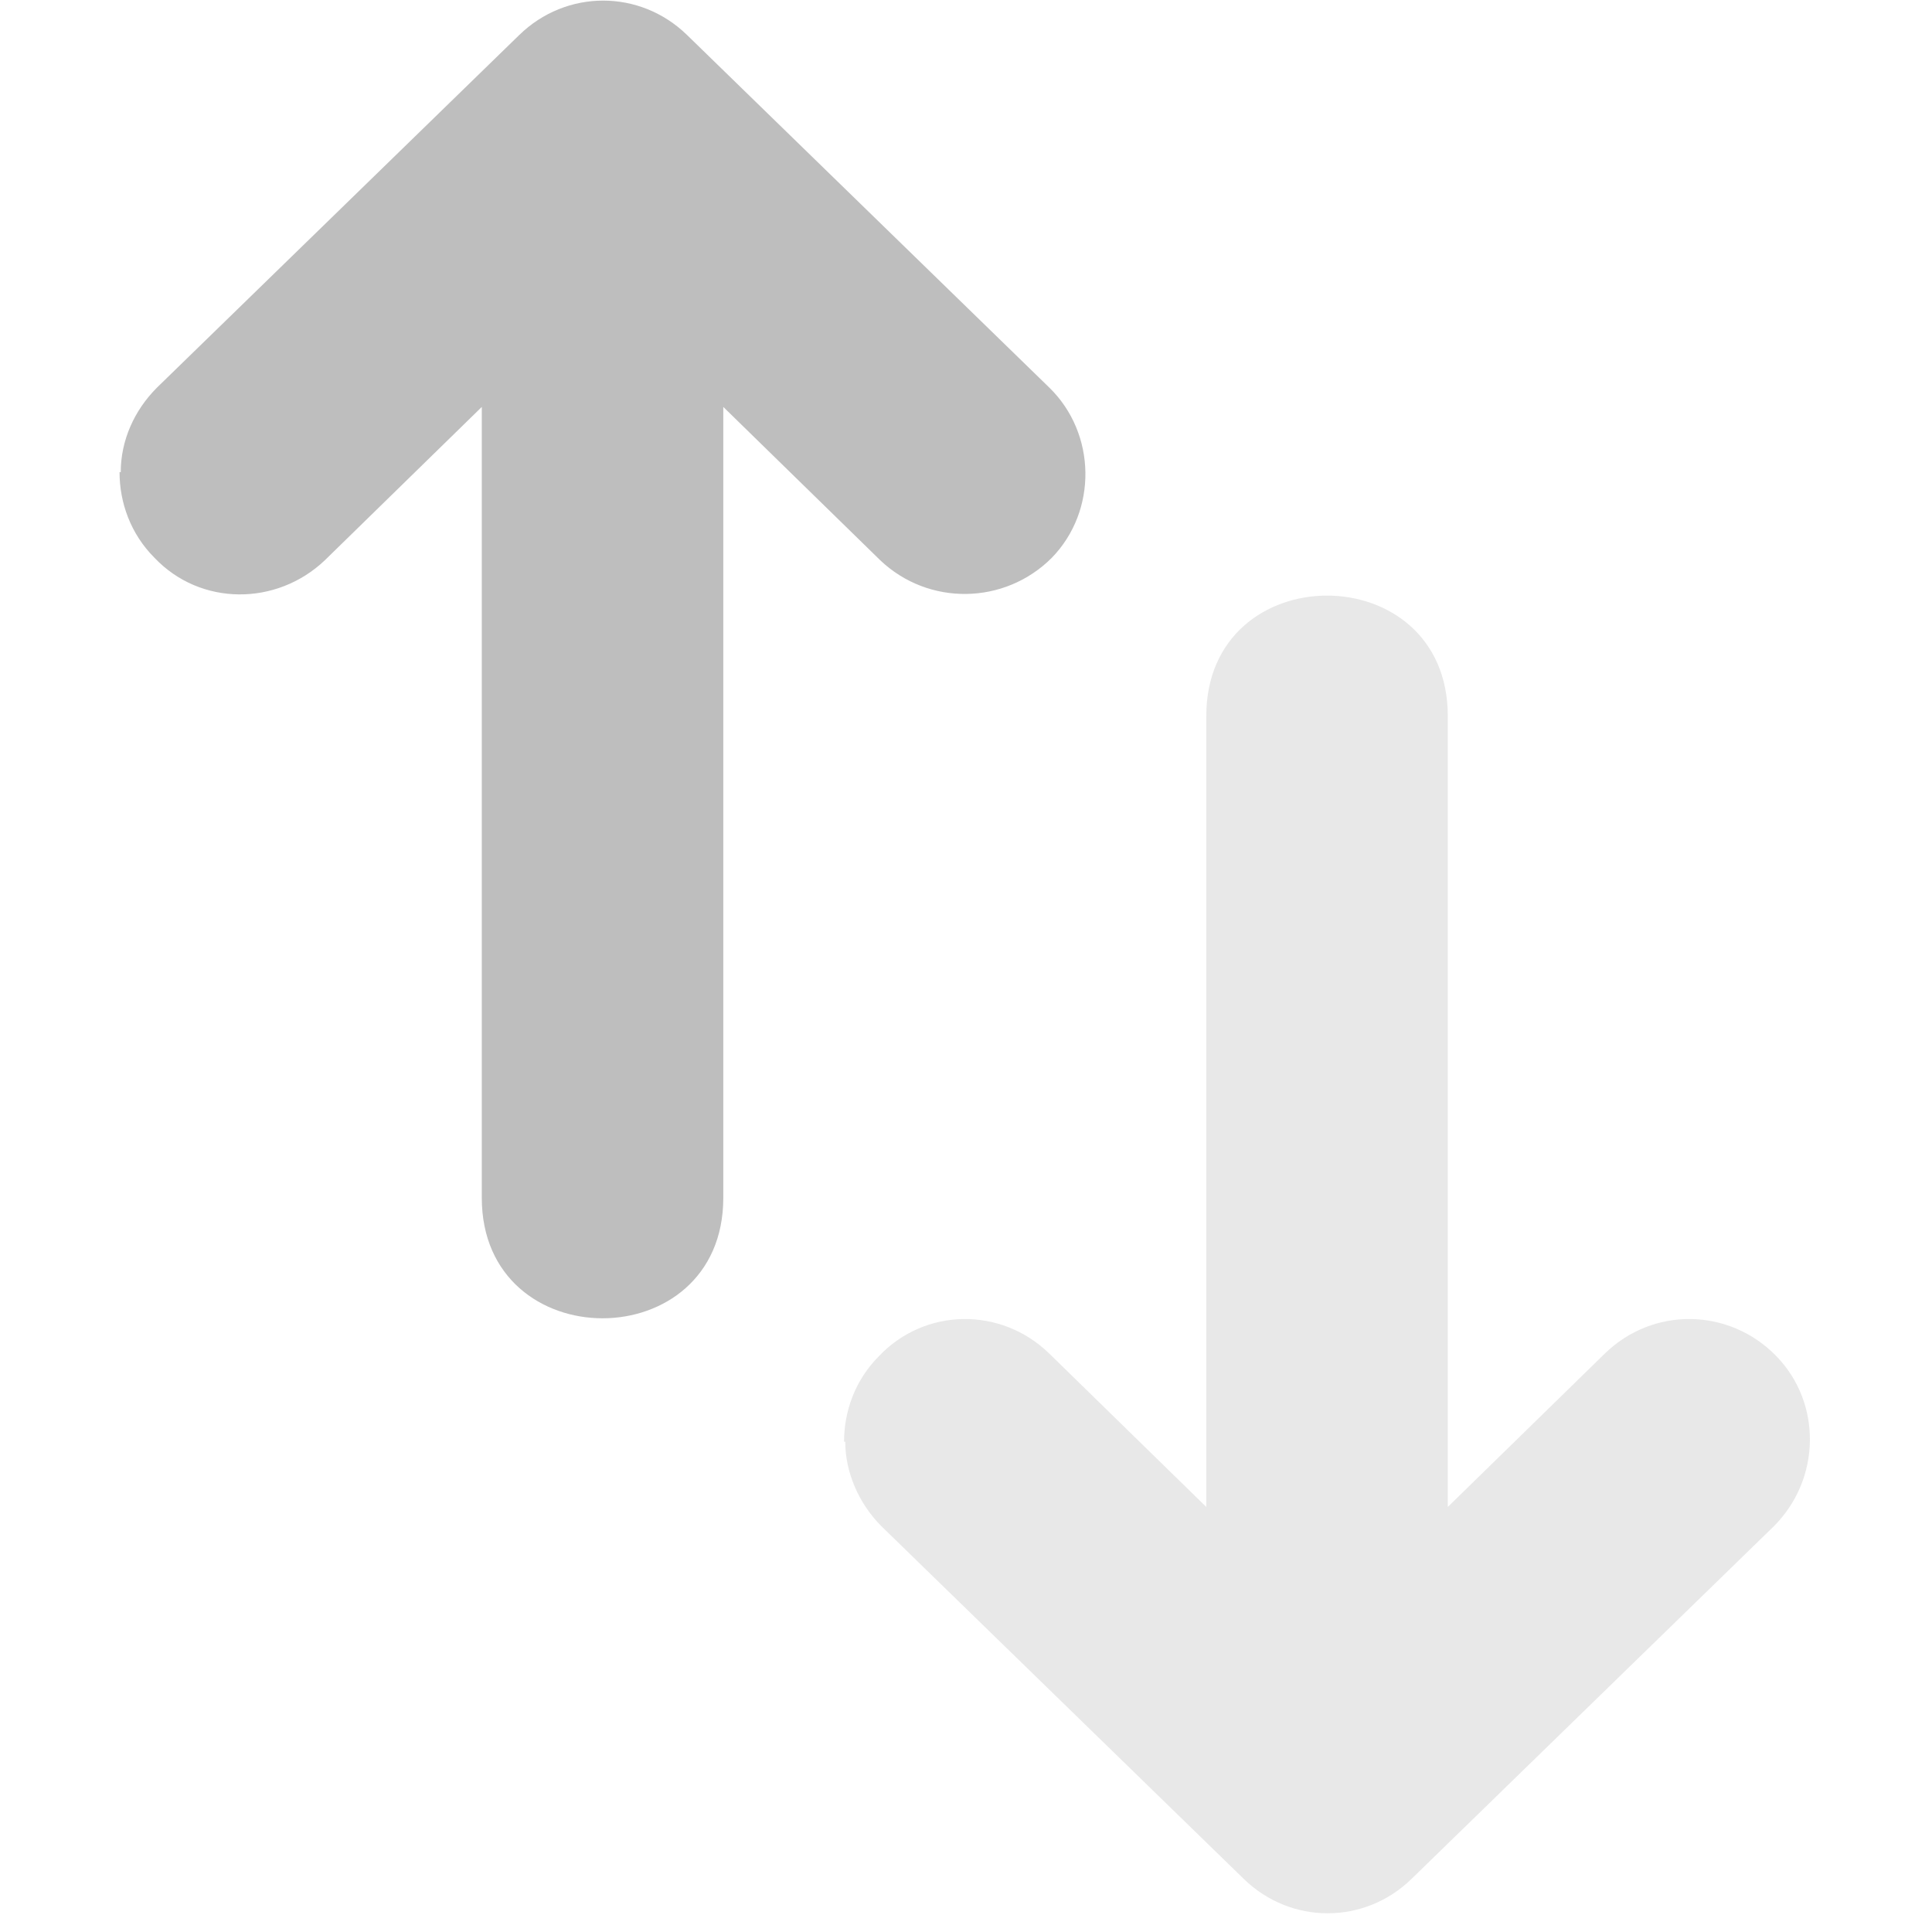
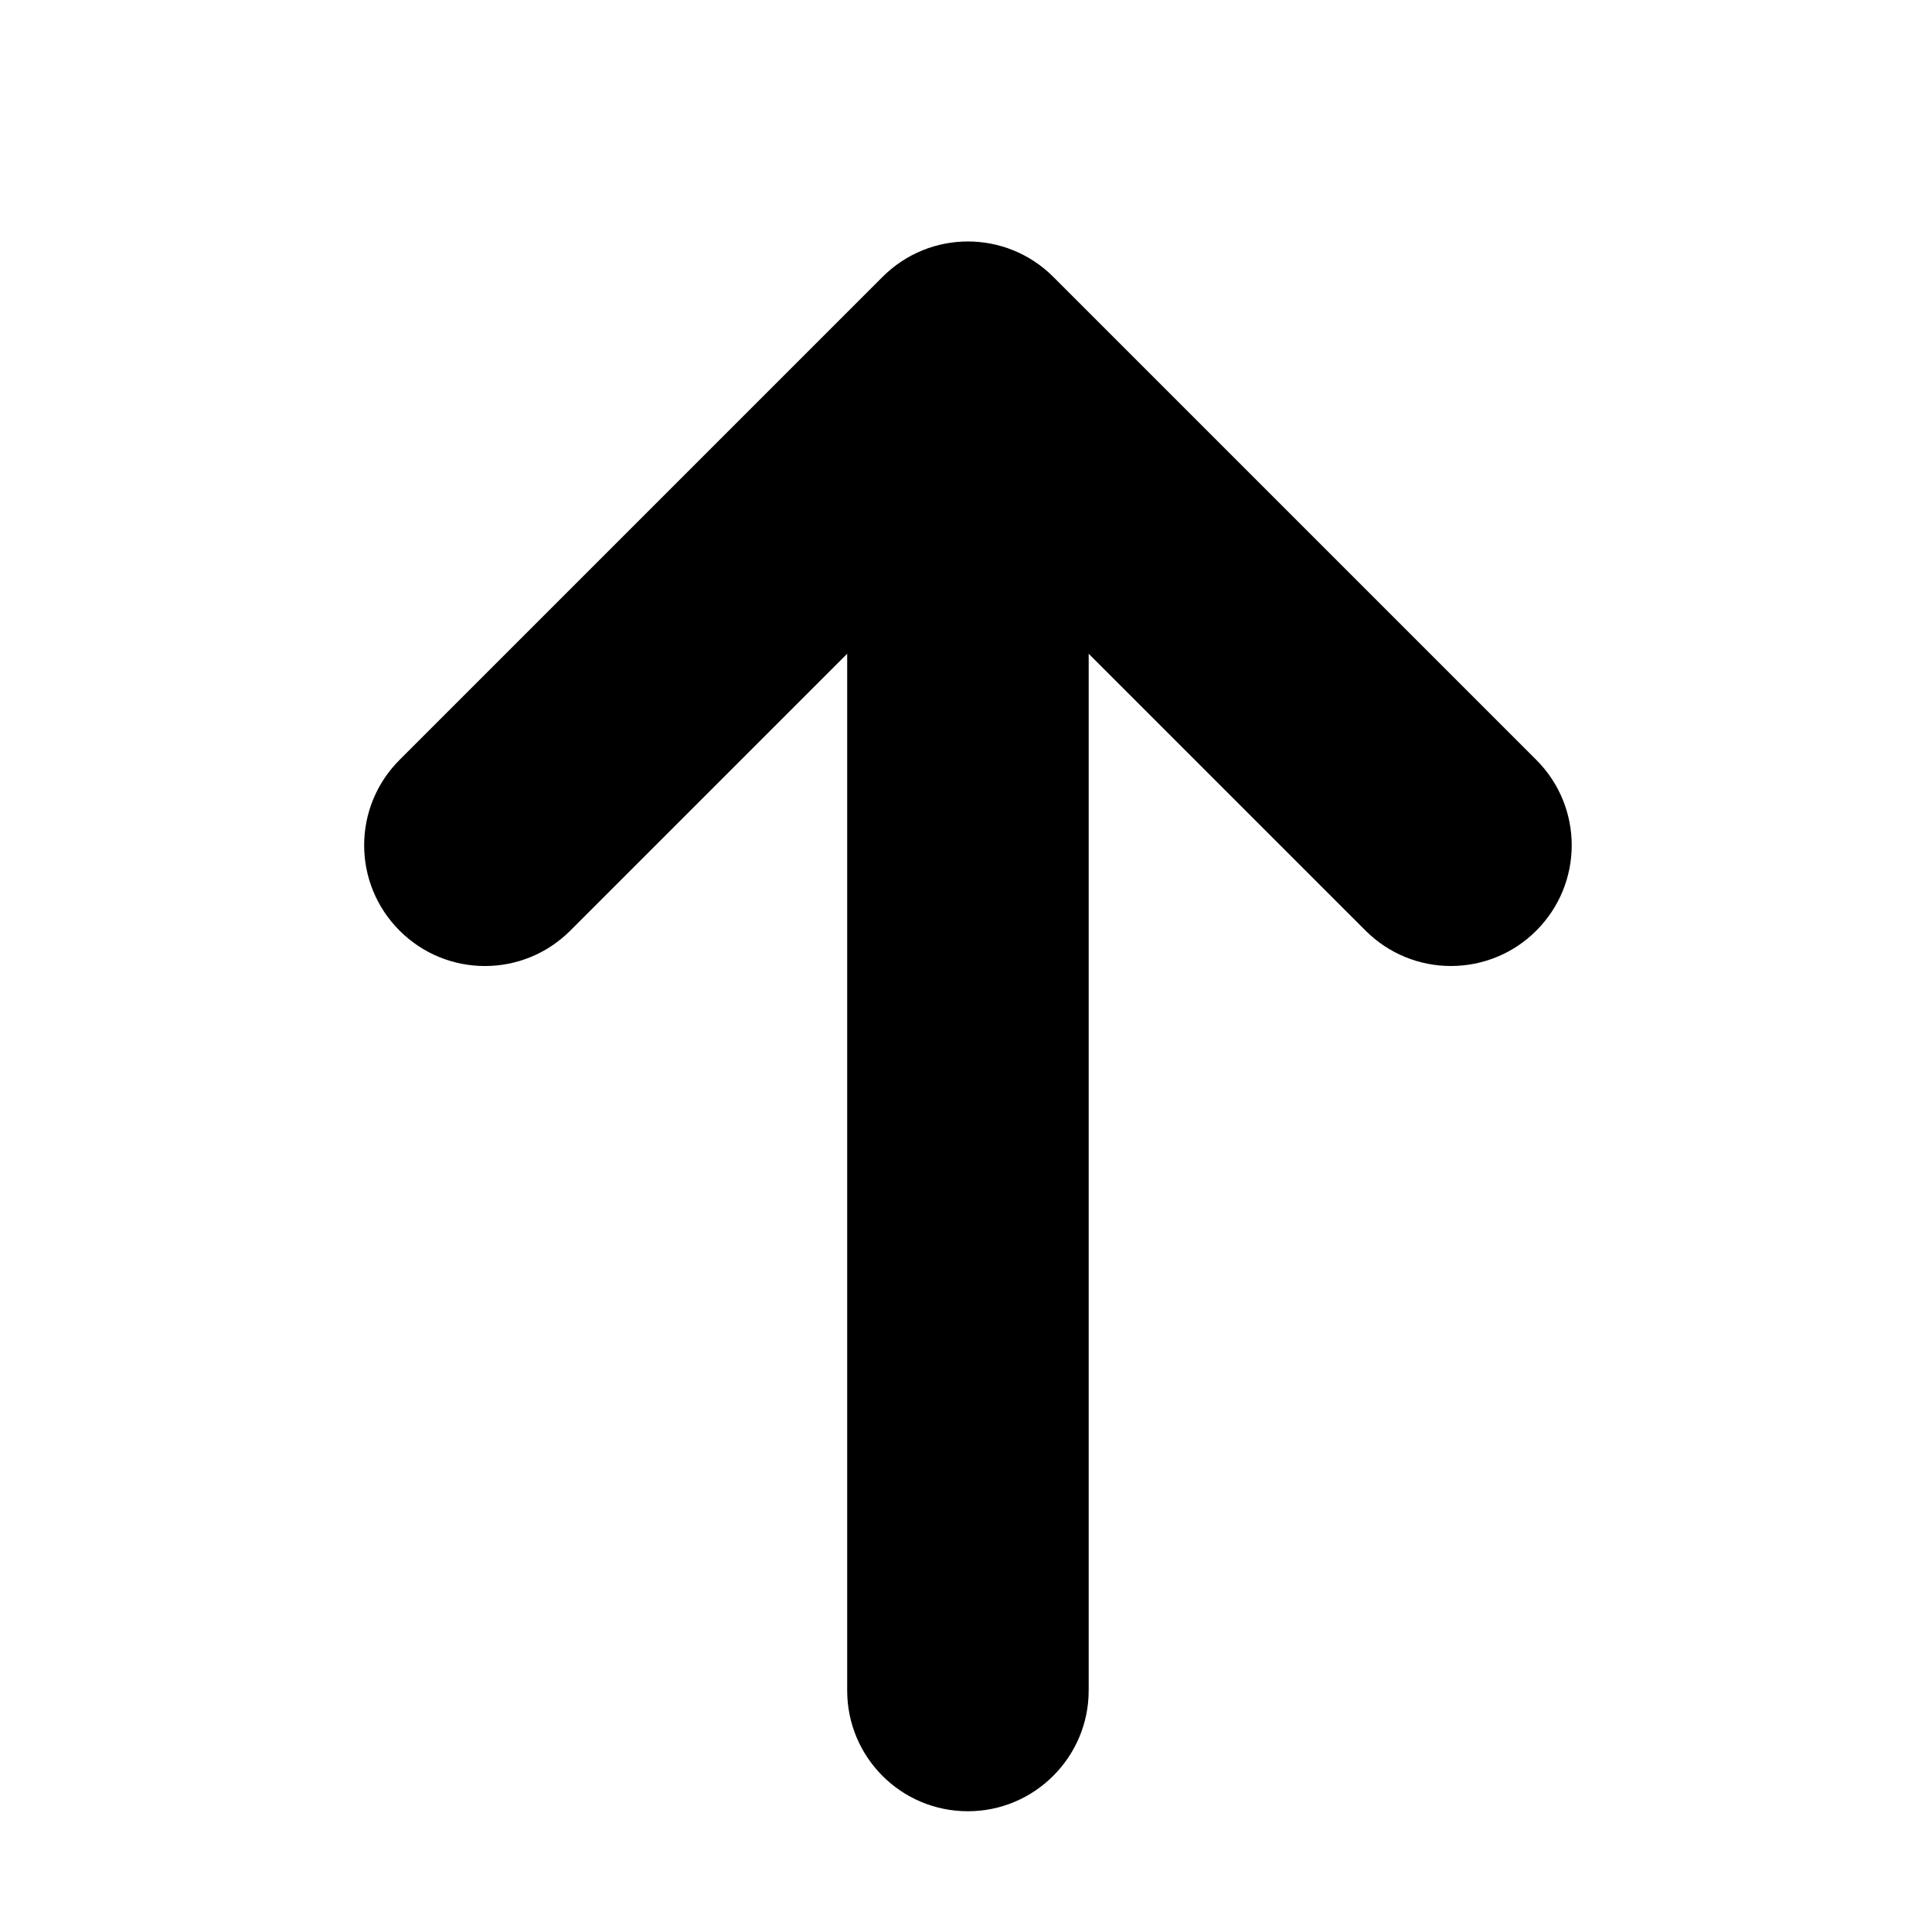
- <svg xmlns="http://www.w3.org/2000/svg" width="16" height="16">
-   <g fill="#bebebe">
-     <path d="m1 3.91c0-0.26 0.11-0.51 0.3-0.7l3-2.92c0.39-0.38 1-0.38 1.39 0l3 2.92c0.39 0.38 0.4 1.02 0.02 1.41c-0.39 0.39-1.02 0.4-1.42 0.02l-1.3-1.27v6.55c0 1.33-2 1.33-2 0v-6.55l-1.3 1.27c-0.4 0.38-1.03 0.38-1.41-0.02c-0.2-0.2-0.29-0.46-0.29-0.71z" />
-     <path fill-opacity="0.35" d="m7 11.94c0 0.25 0.11 0.51 0.3 0.7l3 2.92c0.39 0.38 1 0.38 1.39 0l3-2.92c0.39-0.39 0.4-1.02 0.02-1.41c-0.39-0.4-1.02-0.41-1.42-0.02l-1.3 1.27v-6.55c0-1.33-2-1.33-2 0v6.55l-1.3-1.27c-0.4-0.39-1.03-0.38-1.41 0.02c-0.2 0.2-0.29 0.46-0.29 0.71z" />
-   </g>
+ <svg xmlns="http://www.w3.org/2000/svg" height="16px" viewBox="0 0 16 16" width="16px">
+   <path d="m 8.016 15 c 0.551 0 1 -0.449 1 -1 v -8.586 l 2.293 2.293 c 0.188 0.188 0.441 0.293 0.707 0.293 s 0.52 -0.105 0.707 -0.293 c 0.391 -0.391 0.391 -1.023 0 -1.414 l -4 -4 c -0.391 -0.391 -1.023 -0.391 -1.414 0 l -4 4 c -0.391 0.391 -0.391 1.023 0 1.414 s 1.023 0.391 1.414 0 l 2.293 -2.293 v 8.586 c 0 0.551 0.445 1 1 1 z m 0 0" />
</svg>
